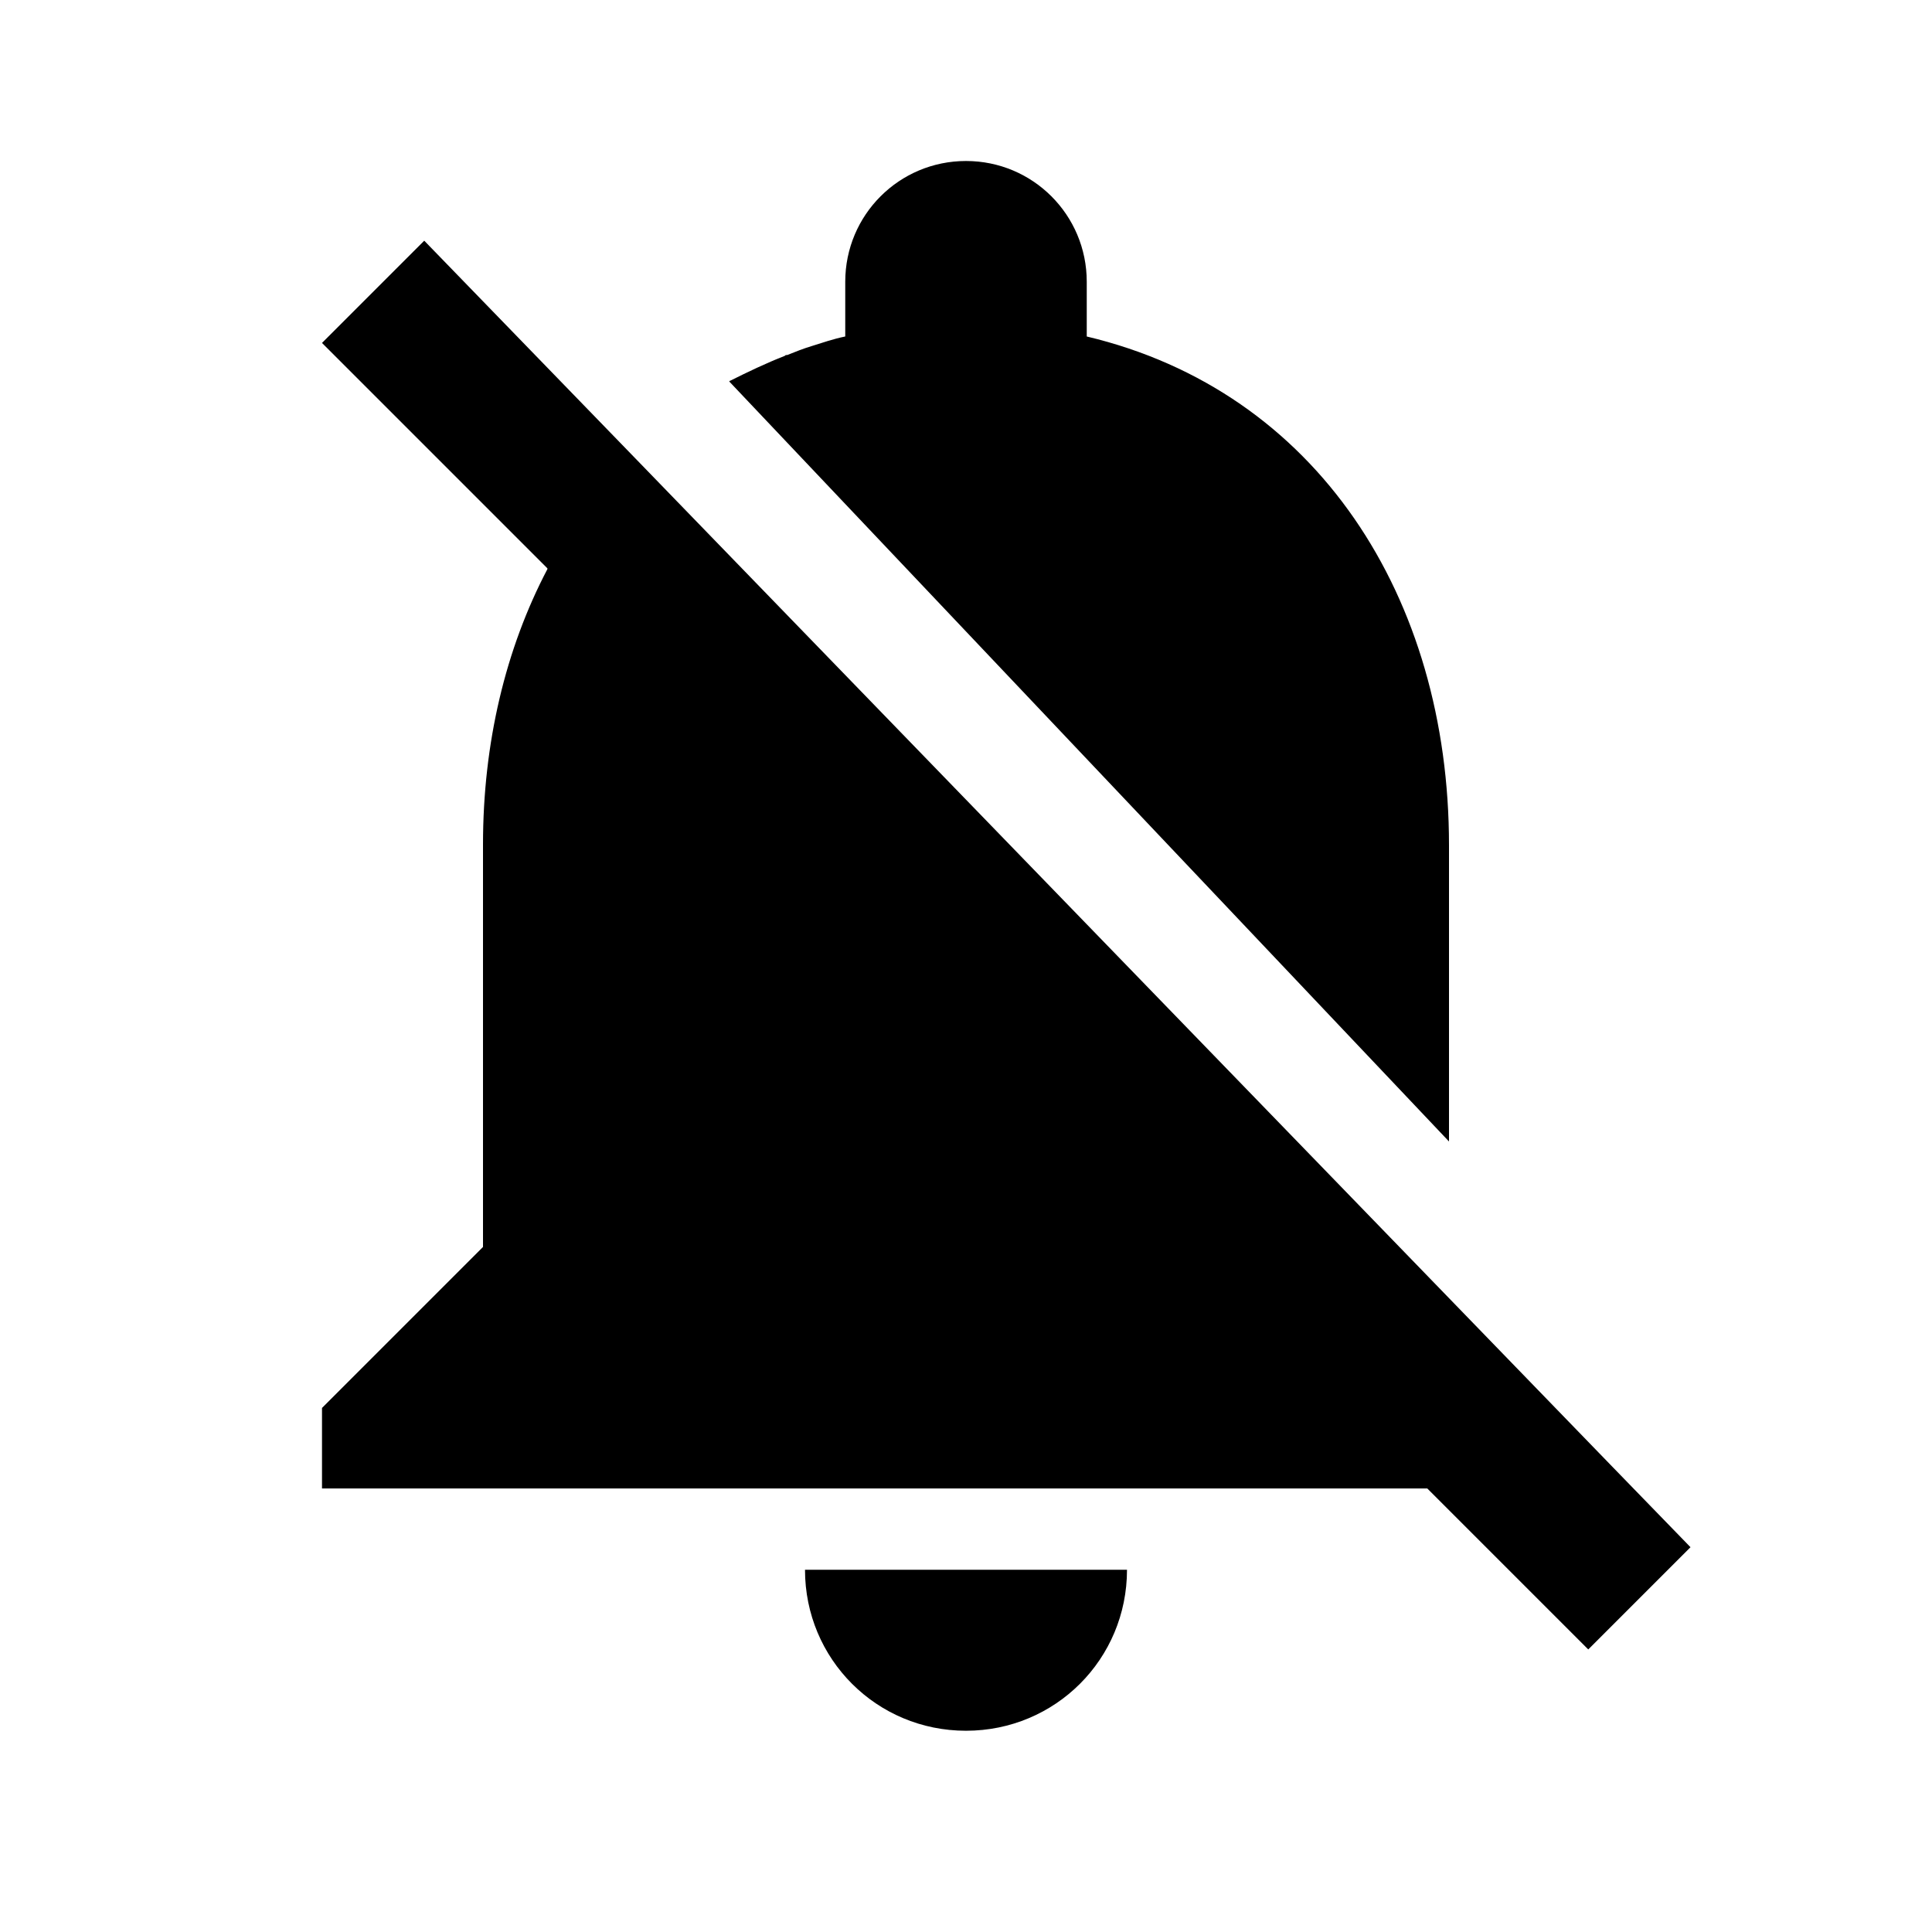
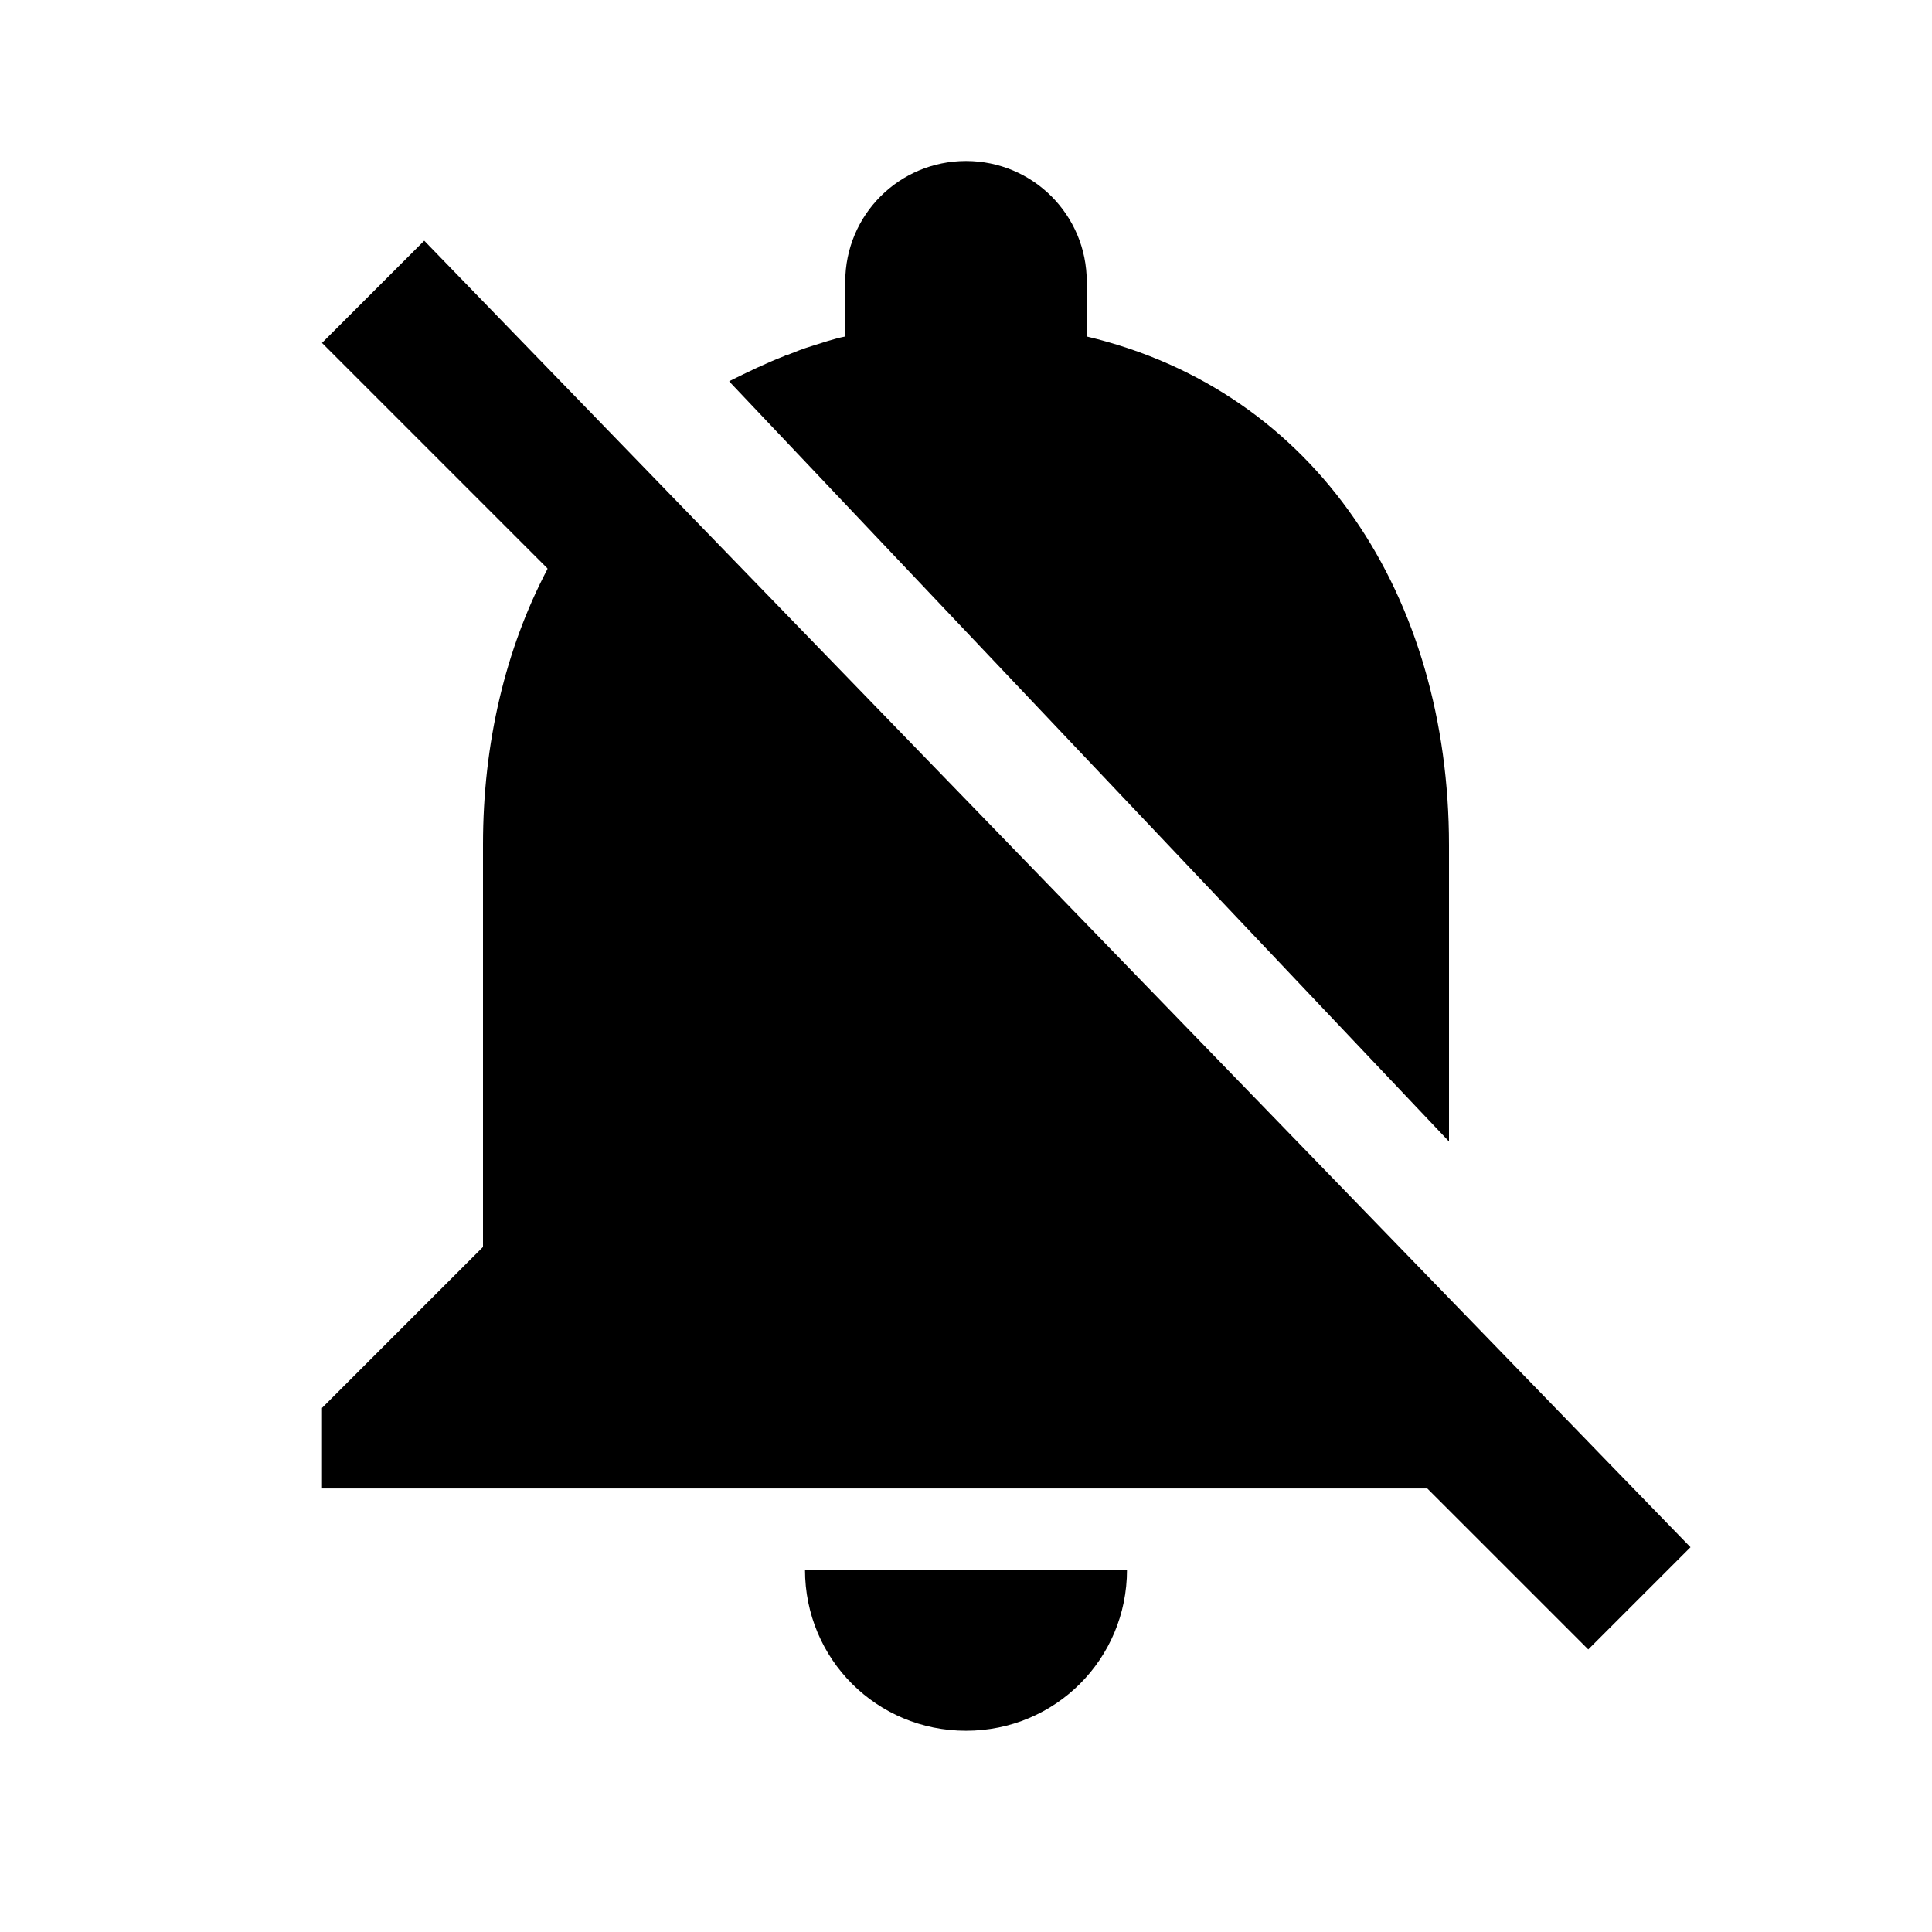
<svg xmlns="http://www.w3.org/2000/svg" width="24" height="24" viewBox="0 0 24 24" fill="none">
-   <path fill-rule="evenodd" clip-rule="evenodd" d="M20 18.19L7.84 5.64L5.27 2.99L4 4.26L6.8 7.06V7.07C6.28 8.06 6 9.23 6 10.49V15.49L4 17.49V18.49H17.73L19.73 20.49L21 19.22L20 18.19ZM12 21.5C13.11 21.5 14 20.61 14 19.5H10C10 20.61 10.89 21.5 12 21.5ZM18 14.18V10.5C18 7.42 16.36 4.86 13.5 4.18V3.5C13.5 2.67 12.83 2 12 2C11.17 2 10.5 2.67 10.5 3.5V4.18C10.35 4.21 10.21 4.26 10.08 4.3C9.98 4.33 9.88 4.37 9.78 4.41H9.77C9.76 4.41 9.76 4.41 9.75 4.42C9.52 4.51 9.29 4.62 9.07 4.73C9.07 4.73 9.06 4.73 9.06 4.74L18 14.18Z" fill="black" />
+   <path fill-rule="evenodd" clip-rule="evenodd" d="M20 18.19L5.27 2.99L4 4.26L6.8 7.06V7.07C6.28 8.06 6 9.23 6 10.49V15.49L4 17.49V18.49H17.73L19.73 20.49L21 19.22L20 18.19ZM12 21.5C13.11 21.5 14 20.61 14 19.5H10C10 20.61 10.89 21.5 12 21.5ZM18 14.18V10.5C18 7.42 16.36 4.86 13.5 4.18V3.5C13.5 2.67 12.83 2 12 2C11.17 2 10.5 2.67 10.5 3.5V4.18C10.35 4.21 10.21 4.26 10.08 4.3C9.98 4.33 9.88 4.37 9.78 4.41H9.77C9.76 4.41 9.76 4.41 9.75 4.42C9.52 4.51 9.29 4.62 9.07 4.73C9.07 4.73 9.06 4.73 9.06 4.74L18 14.18Z" fill="black" />
</svg>
